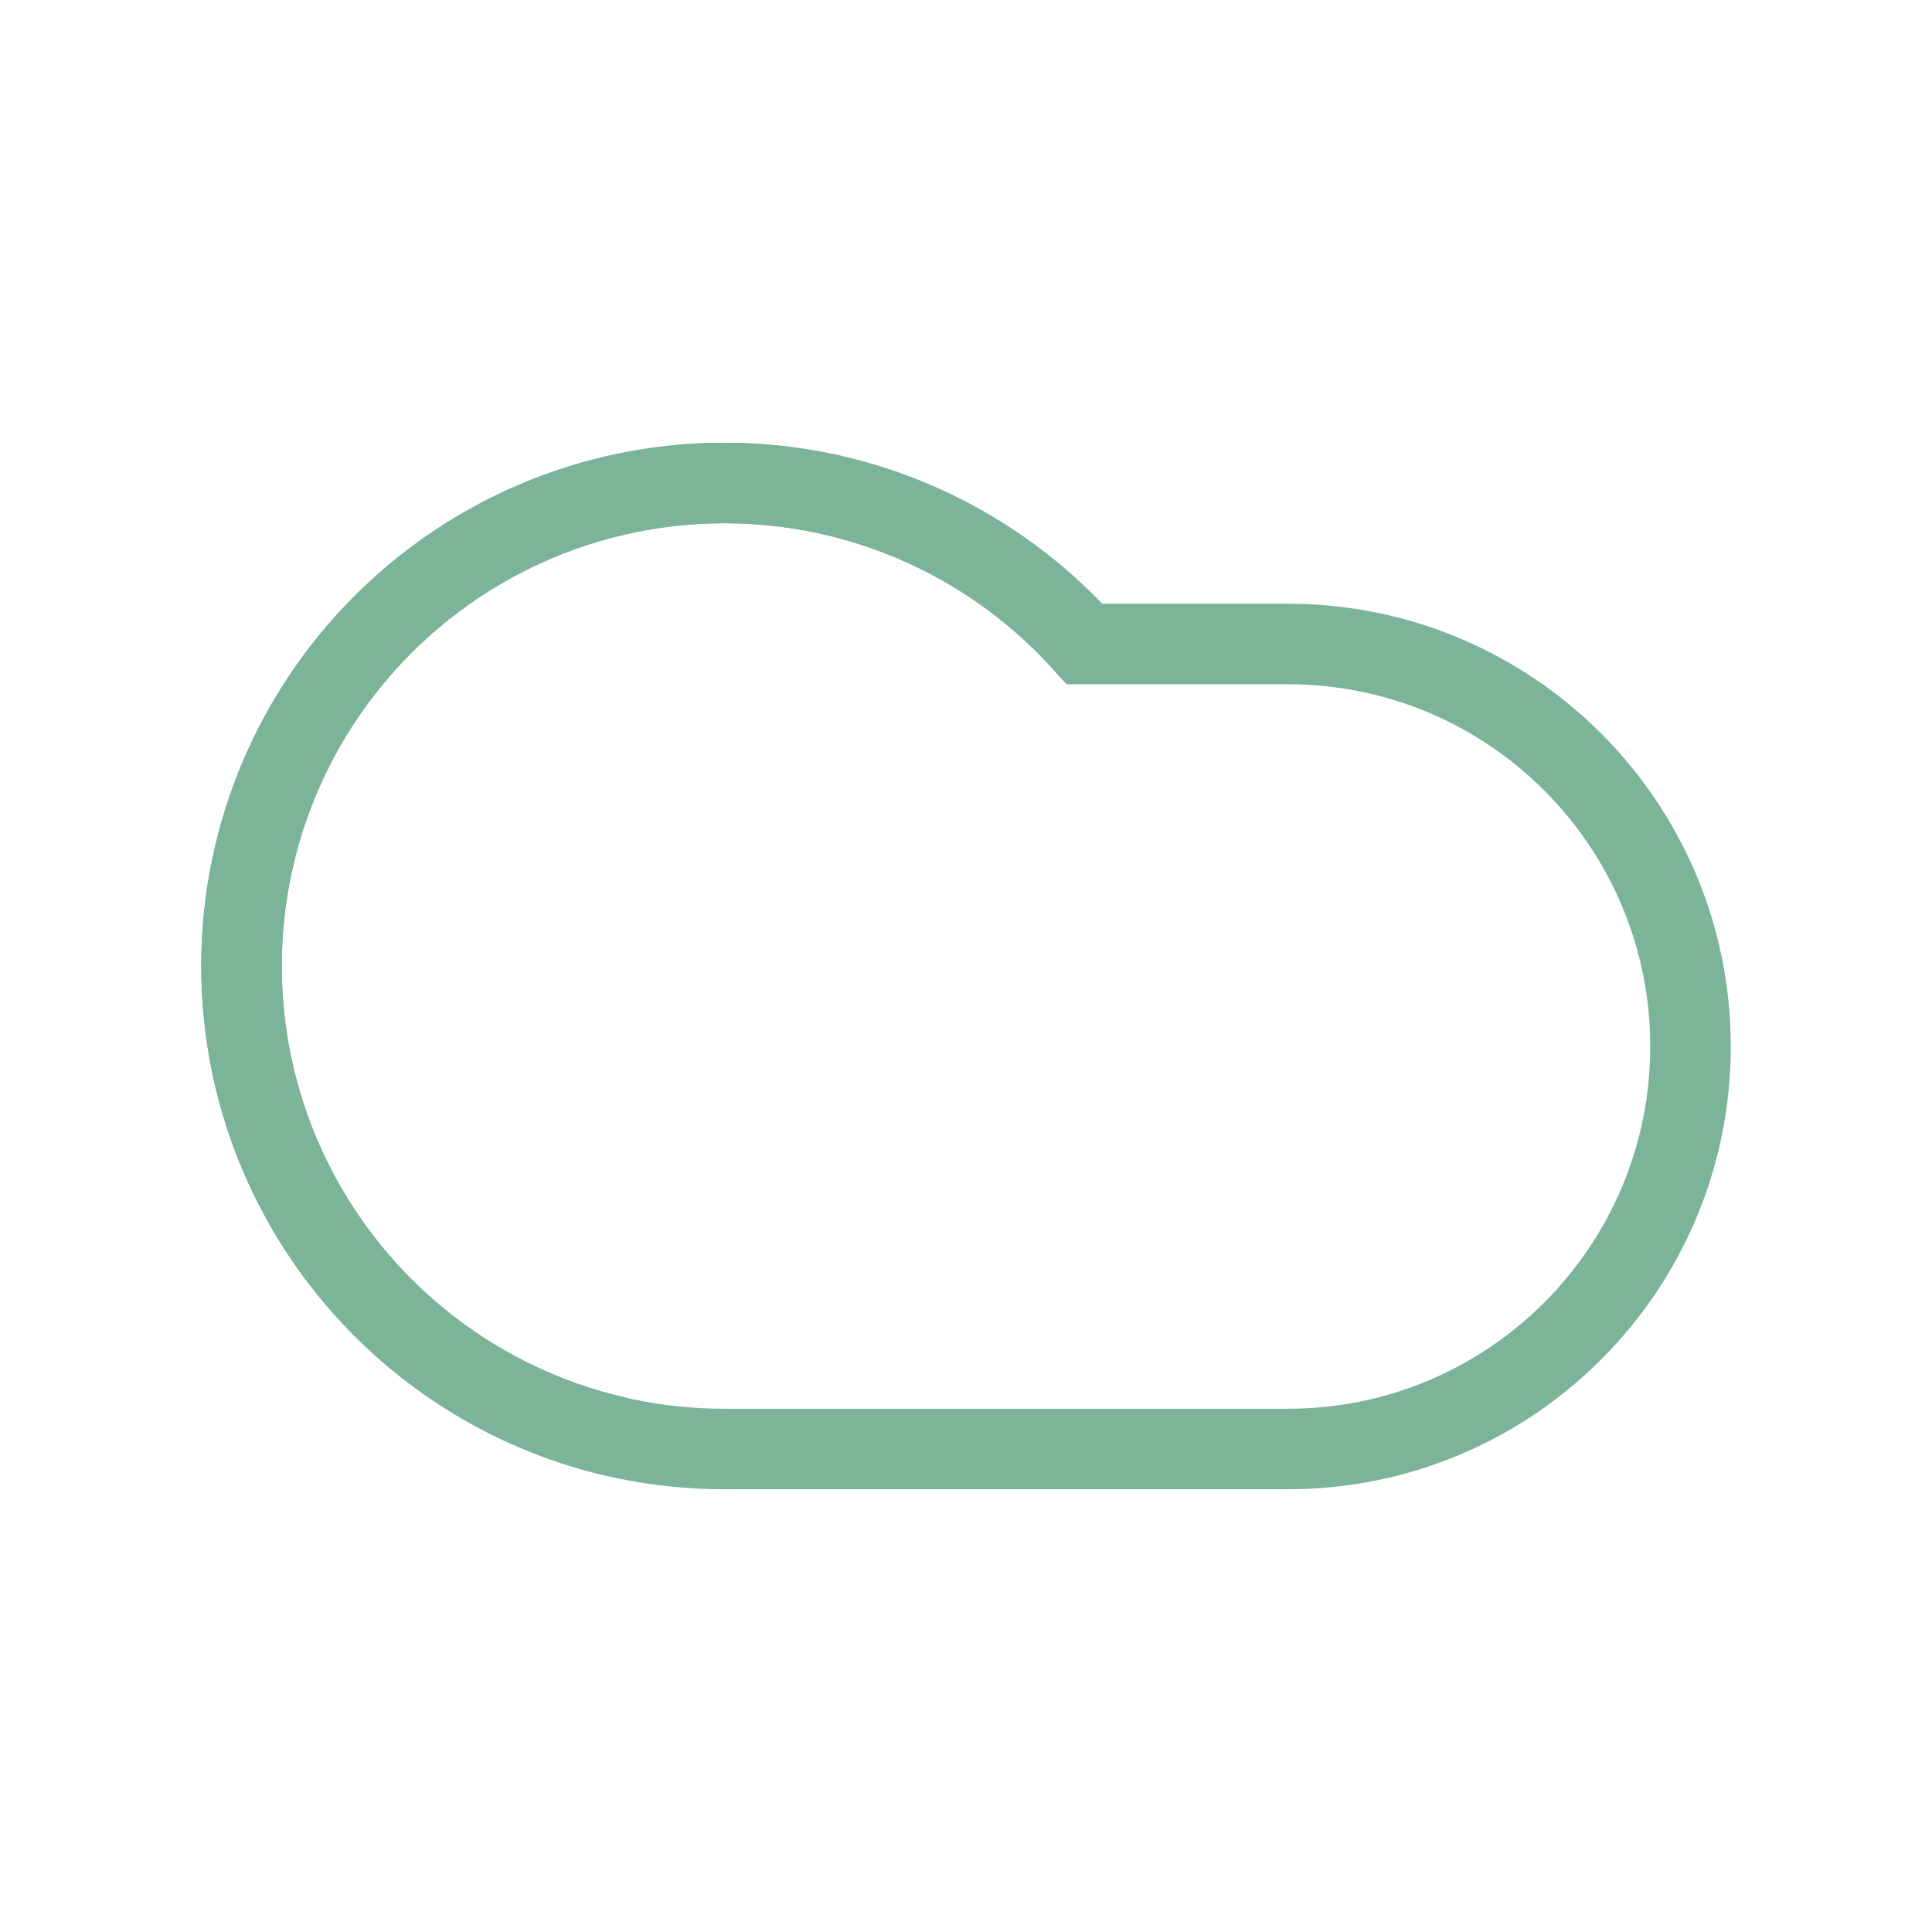
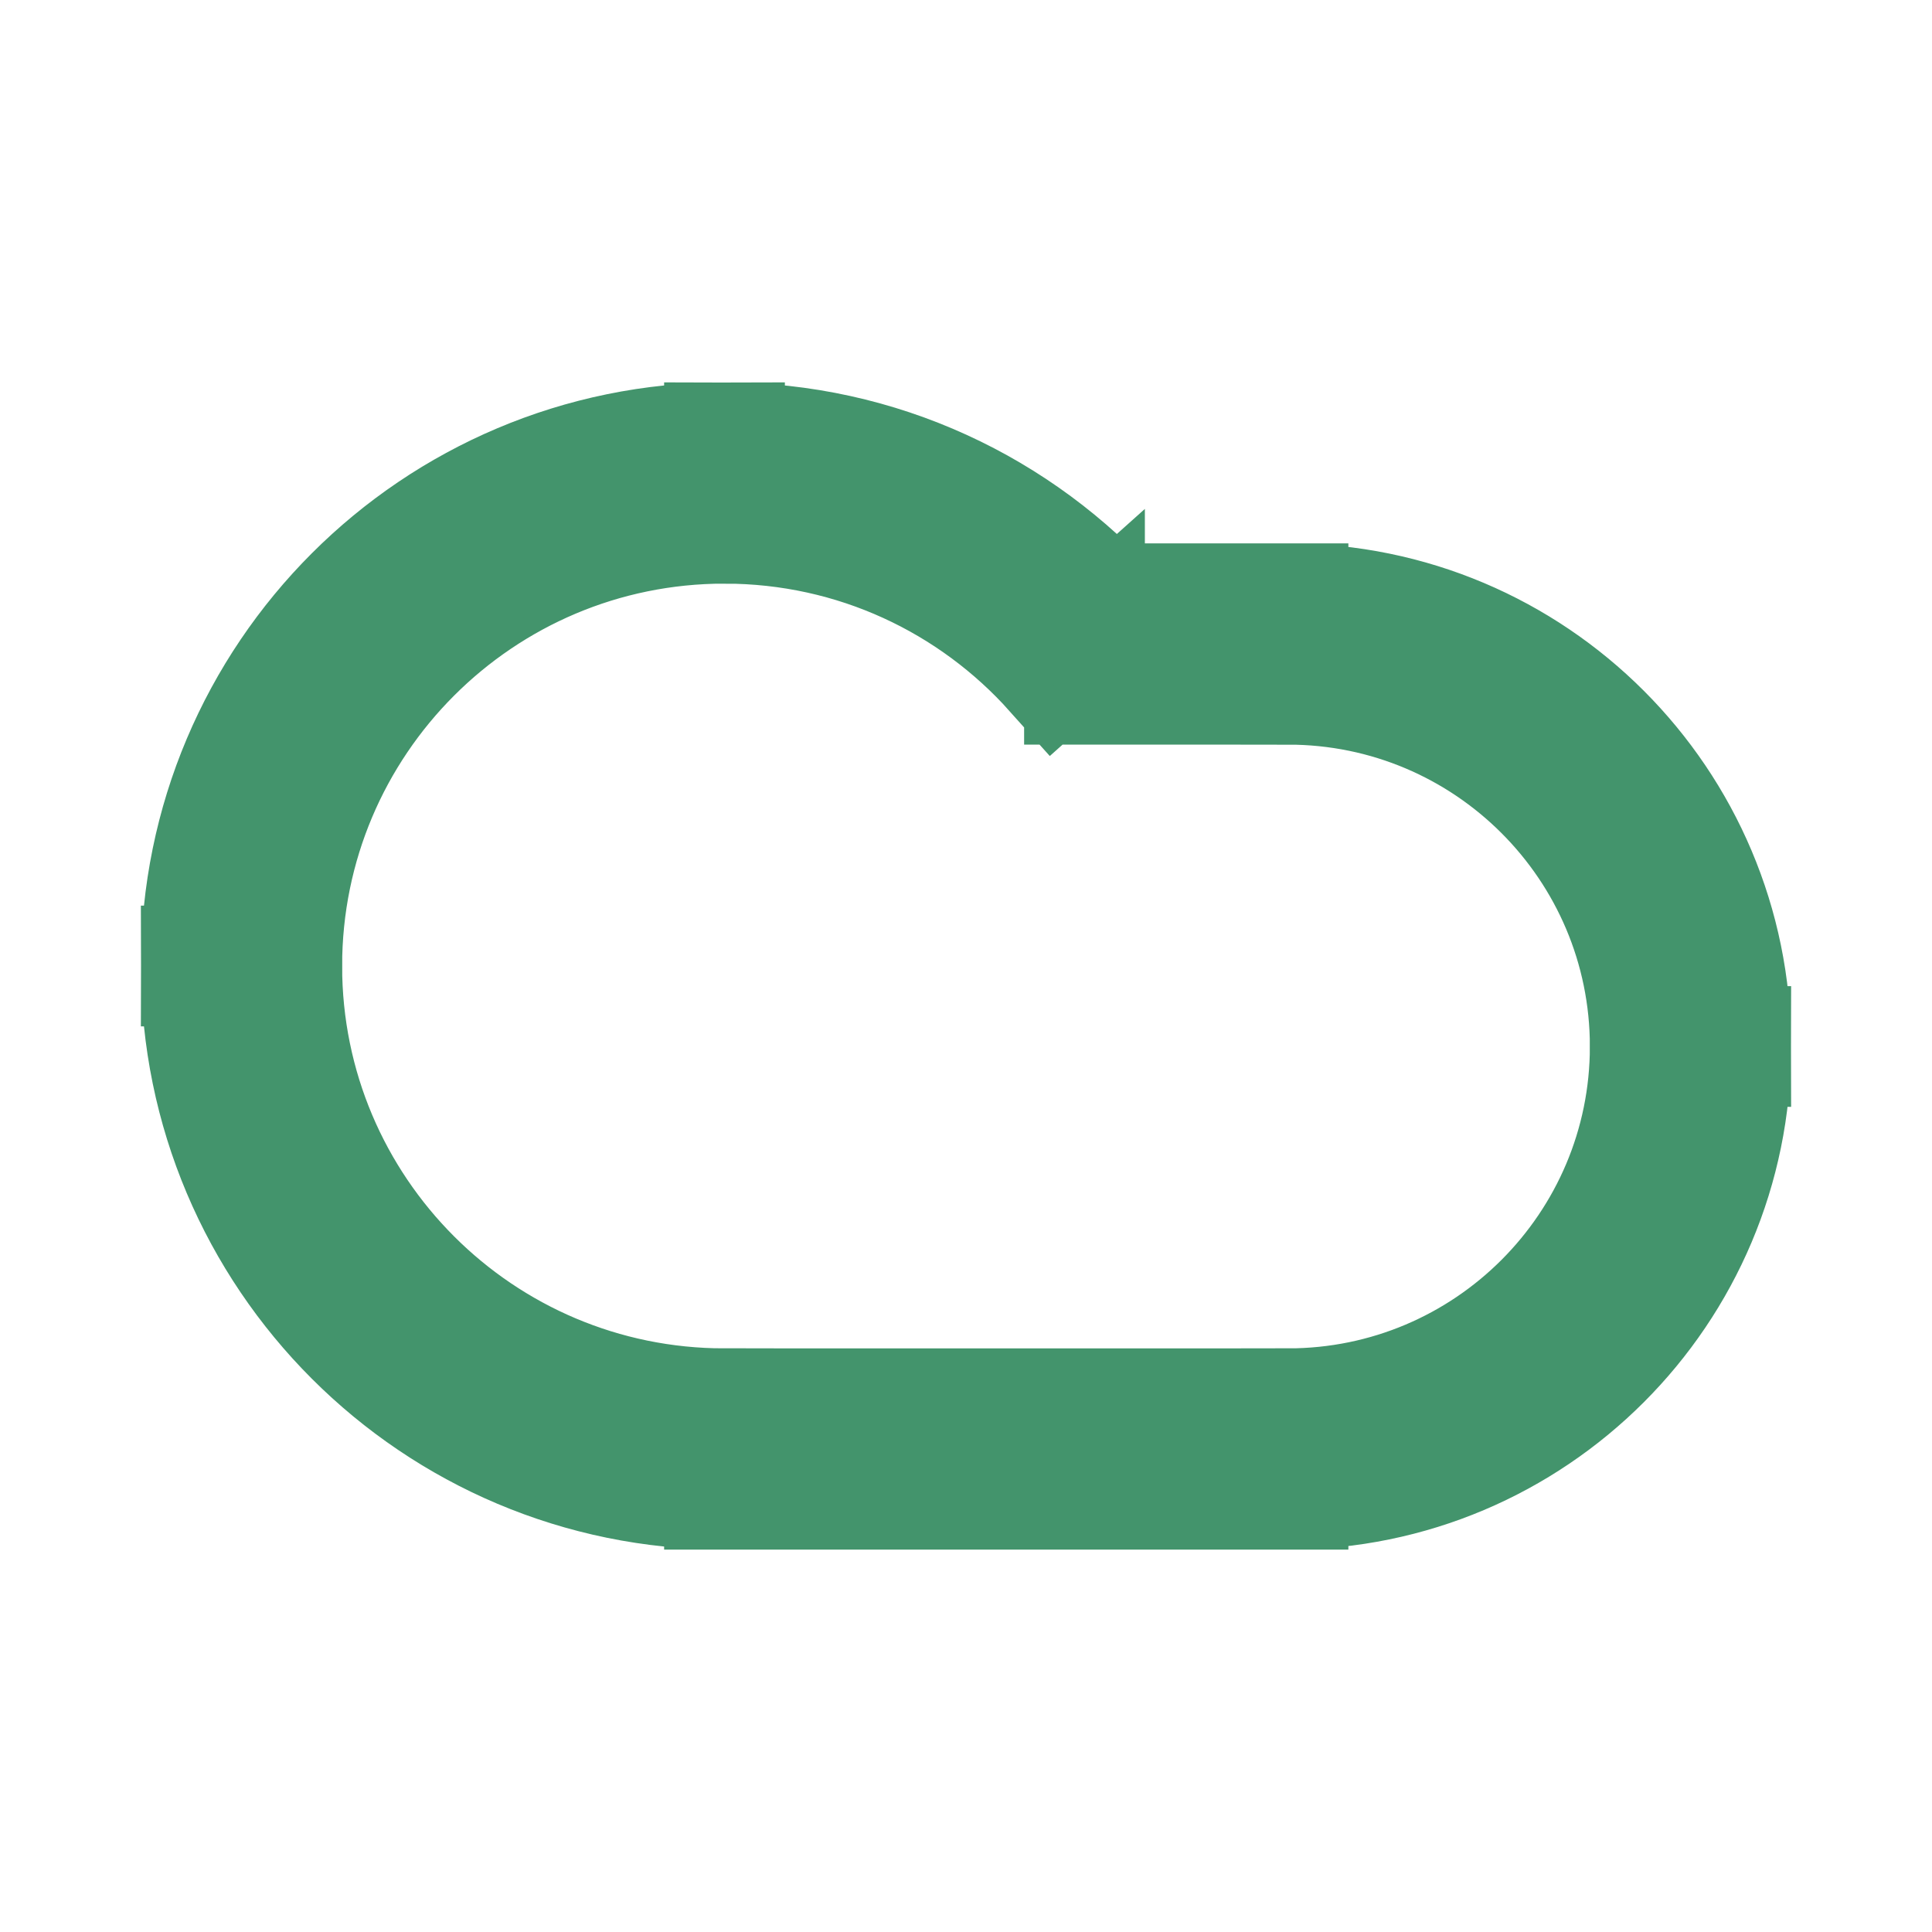
- <svg xmlns="http://www.w3.org/2000/svg" width="24" height="24" viewBox="0 0 24 24" fill="none">
-   <path d="M13.472 8L13.1 8.333L13.249 8.5H13.472V8ZM9 6.5C10.629 6.5 12.092 7.207 13.1 8.333L13.845 7.667C12.655 6.338 10.925 5.5 9 5.5V6.5ZM3.5 12C3.5 8.962 5.962 6.5 9 6.5V5.5C5.41 5.5 2.5 8.41 2.5 12H3.5ZM9 17.5C5.962 17.5 3.5 15.038 3.5 12H2.5C2.5 15.59 5.41 18.5 9 18.5V17.5ZM16 17.5H9V18.5H16V17.5ZM20.5 13C20.5 15.485 18.485 17.5 16 17.5V18.5C19.038 18.5 21.5 16.038 21.5 13H20.5ZM16 8.5C18.485 8.5 20.5 10.515 20.5 13H21.5C21.5 9.962 19.038 7.5 16 7.5V8.5ZM13.472 8.5H16V7.5H13.472V8.5Z" fill="#7BB498" />
-   <path d="M7.682 17.854C6.754 17.645 5.89 17.218 5.159 16.61C4.428 16.001 3.853 15.227 3.48 14.352C3.107 13.477 2.948 12.526 3.015 11.578C3.082 10.629 3.373 9.71 3.865 8.896C4.357 8.082 5.036 7.397 5.845 6.897C6.653 6.397 7.57 6.096 8.518 6.019C9.465 5.943 10.418 6.093 11.296 6.457C12.175 6.821 12.955 7.389 13.571 8.113" stroke="#7BB498" />
+ <svg xmlns="http://www.w3.org/2000/svg" width="27" height="27" viewBox="0 0 24 24" fill="none">
+   <path d="M13.472 8L13.1 8.333L13.249 8.5H13.472V8ZM9 6.5C10.629 6.5 12.092 7.207 13.1 8.333L13.845 7.667C12.655 6.338 10.925 5.5 9 5.5V6.5ZM3.5 12C3.5 8.962 5.962 6.5 9 6.5V5.5C5.41 5.5 2.5 8.41 2.5 12H3.5ZM9 17.5C5.962 17.5 3.5 15.038 3.5 12H2.5C2.5 15.59 5.41 18.5 9 18.5V17.5ZM16 17.5H9V18.5H16V17.5ZM20.5 13C20.5 15.485 18.485 17.5 16 17.5V18.5C19.038 18.5 21.5 16.038 21.5 13H20.5ZM16 8.5C18.485 8.5 20.5 10.515 20.5 13H21.5C21.5 9.962 19.038 7.5 16 7.5V8.5ZM13.472 8.5H16V7.5H13.472V8.5Z" fill="#43946C" stroke="#43946C" stroke-width="1.5" />
+   <path d="M7.682 17.854C6.754 17.645 5.89 17.218 5.159 16.61C4.428 16.001 3.853 15.227 3.48 14.352C3.107 13.477 2.948 12.526 3.015 11.578C3.082 10.629 3.373 9.71 3.865 8.896C4.357 8.082 5.036 7.397 5.845 6.897C6.653 6.397 7.57 6.096 8.518 6.019C9.465 5.943 10.418 6.093 11.296 6.457C12.175 6.821 12.955 7.389 13.571 8.113" stroke="#43946C" stroke-width="2" />
</svg>
